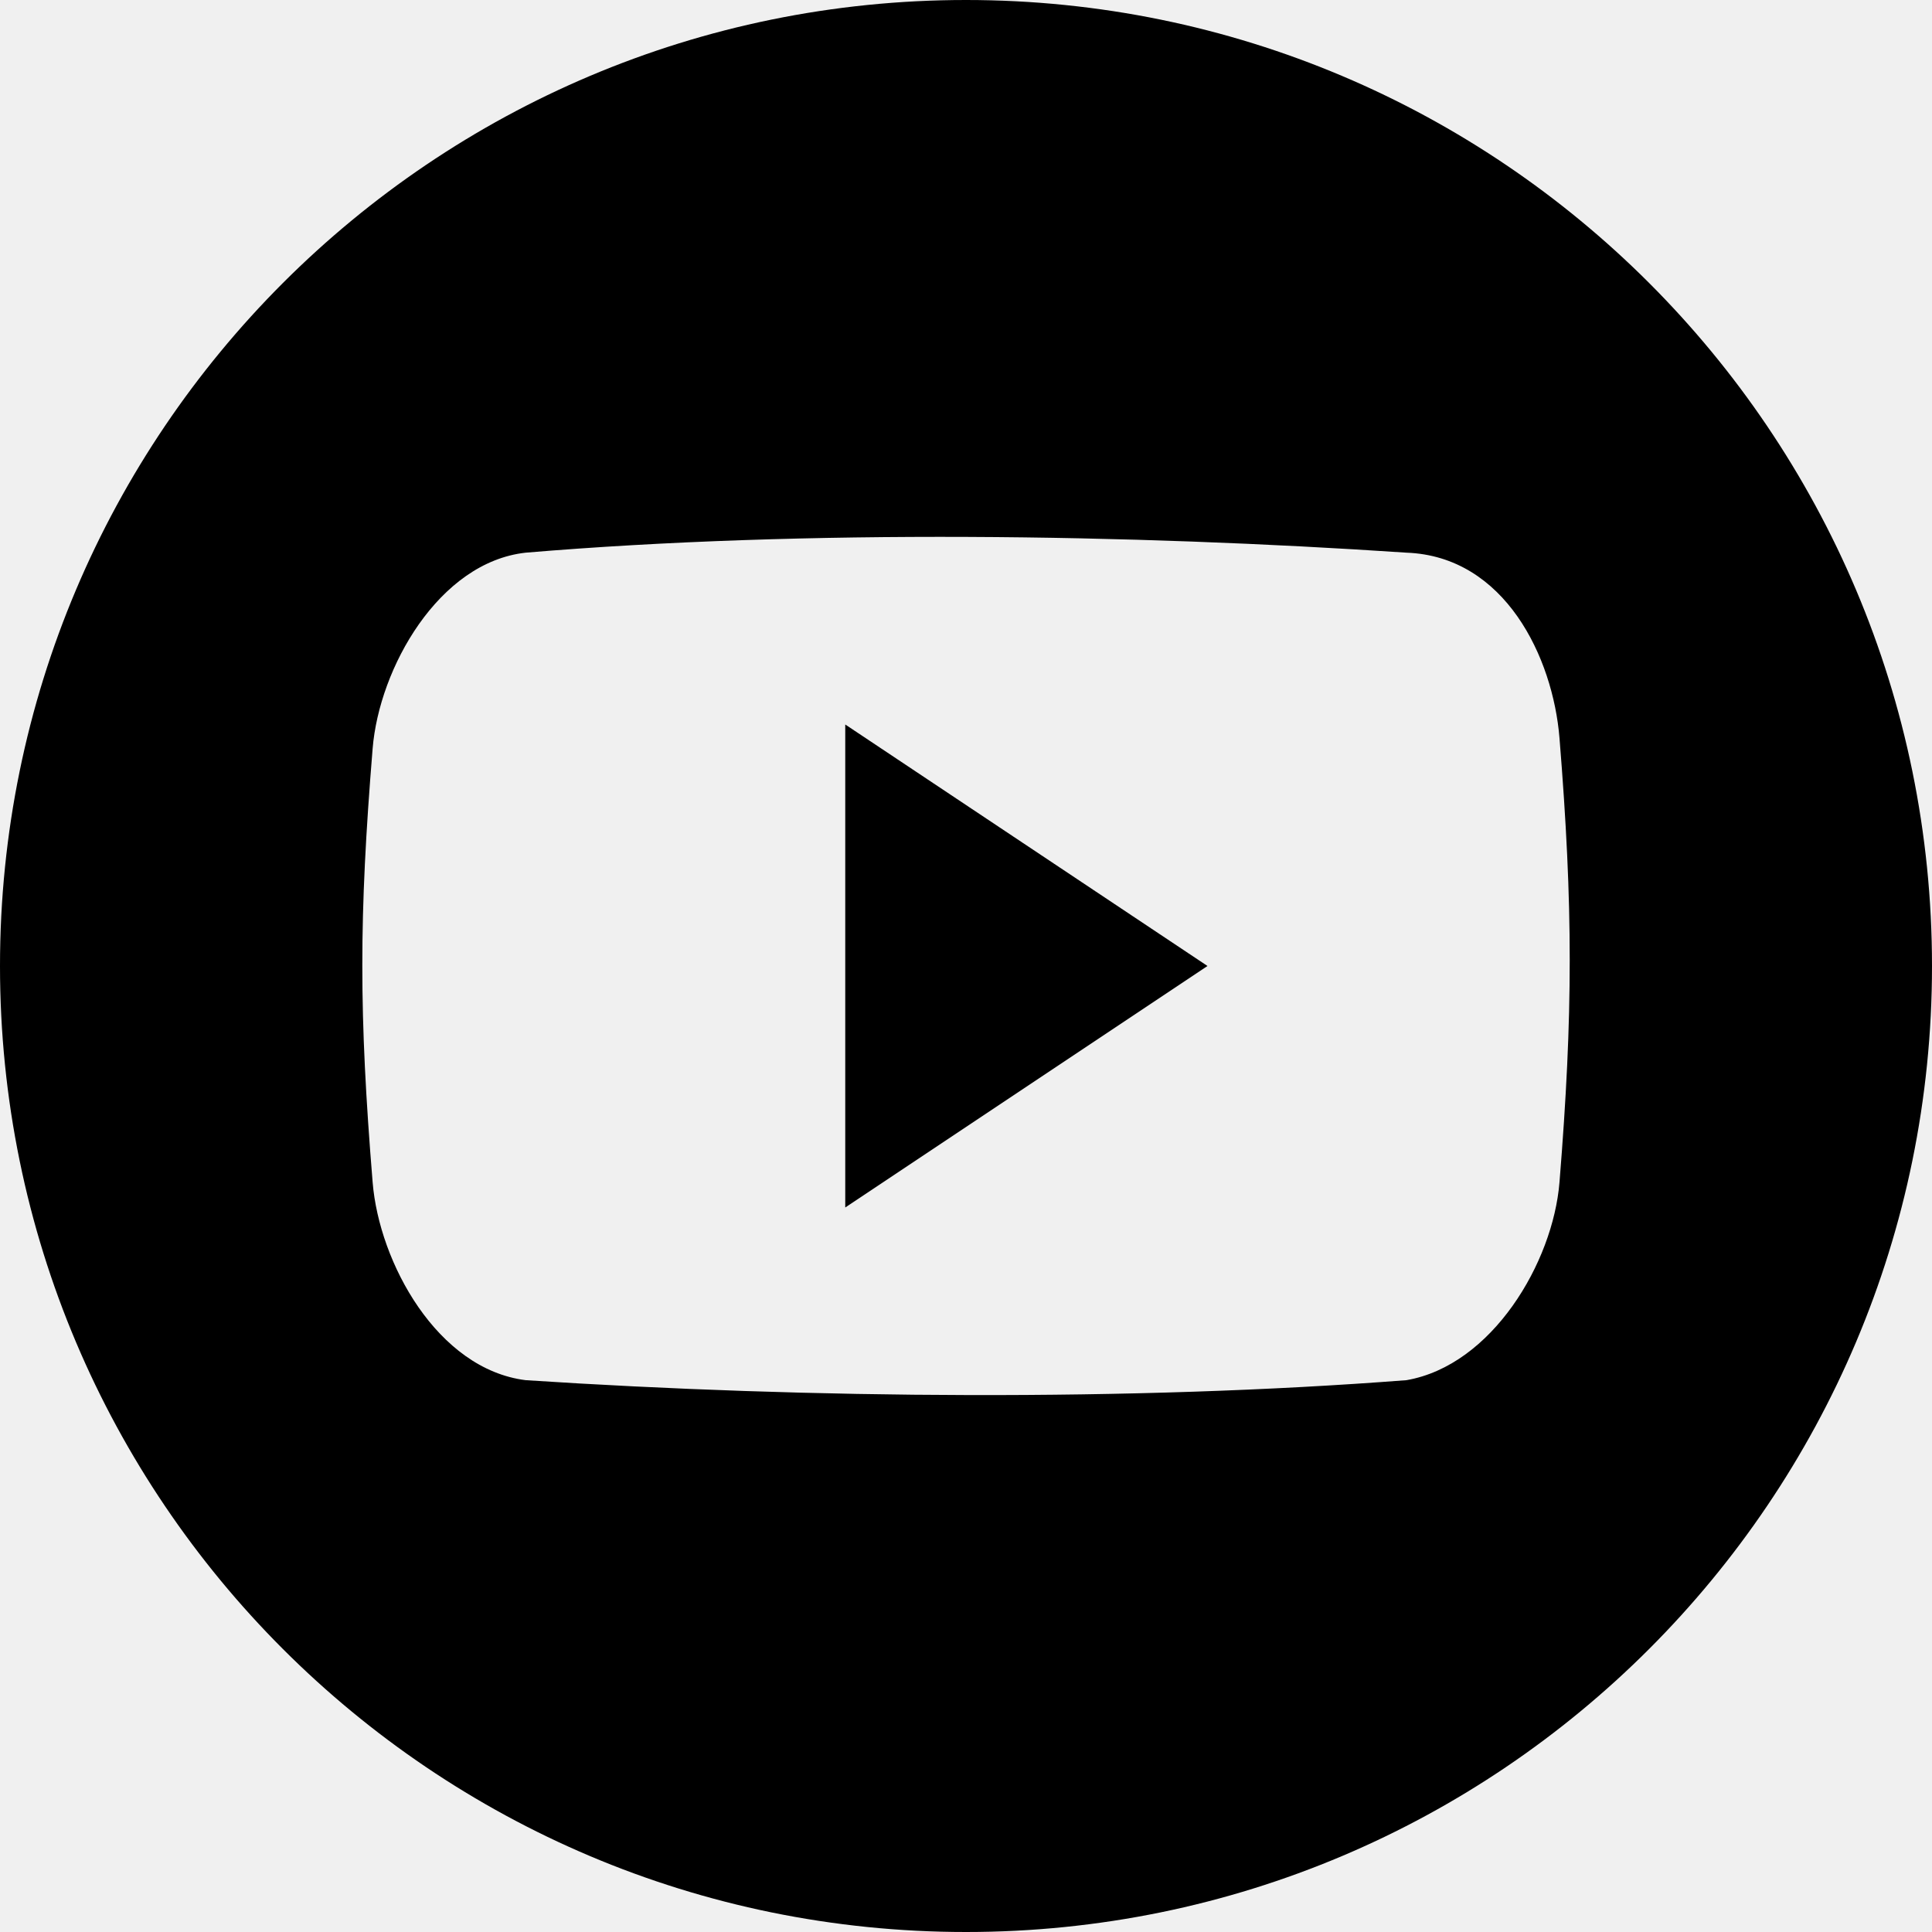
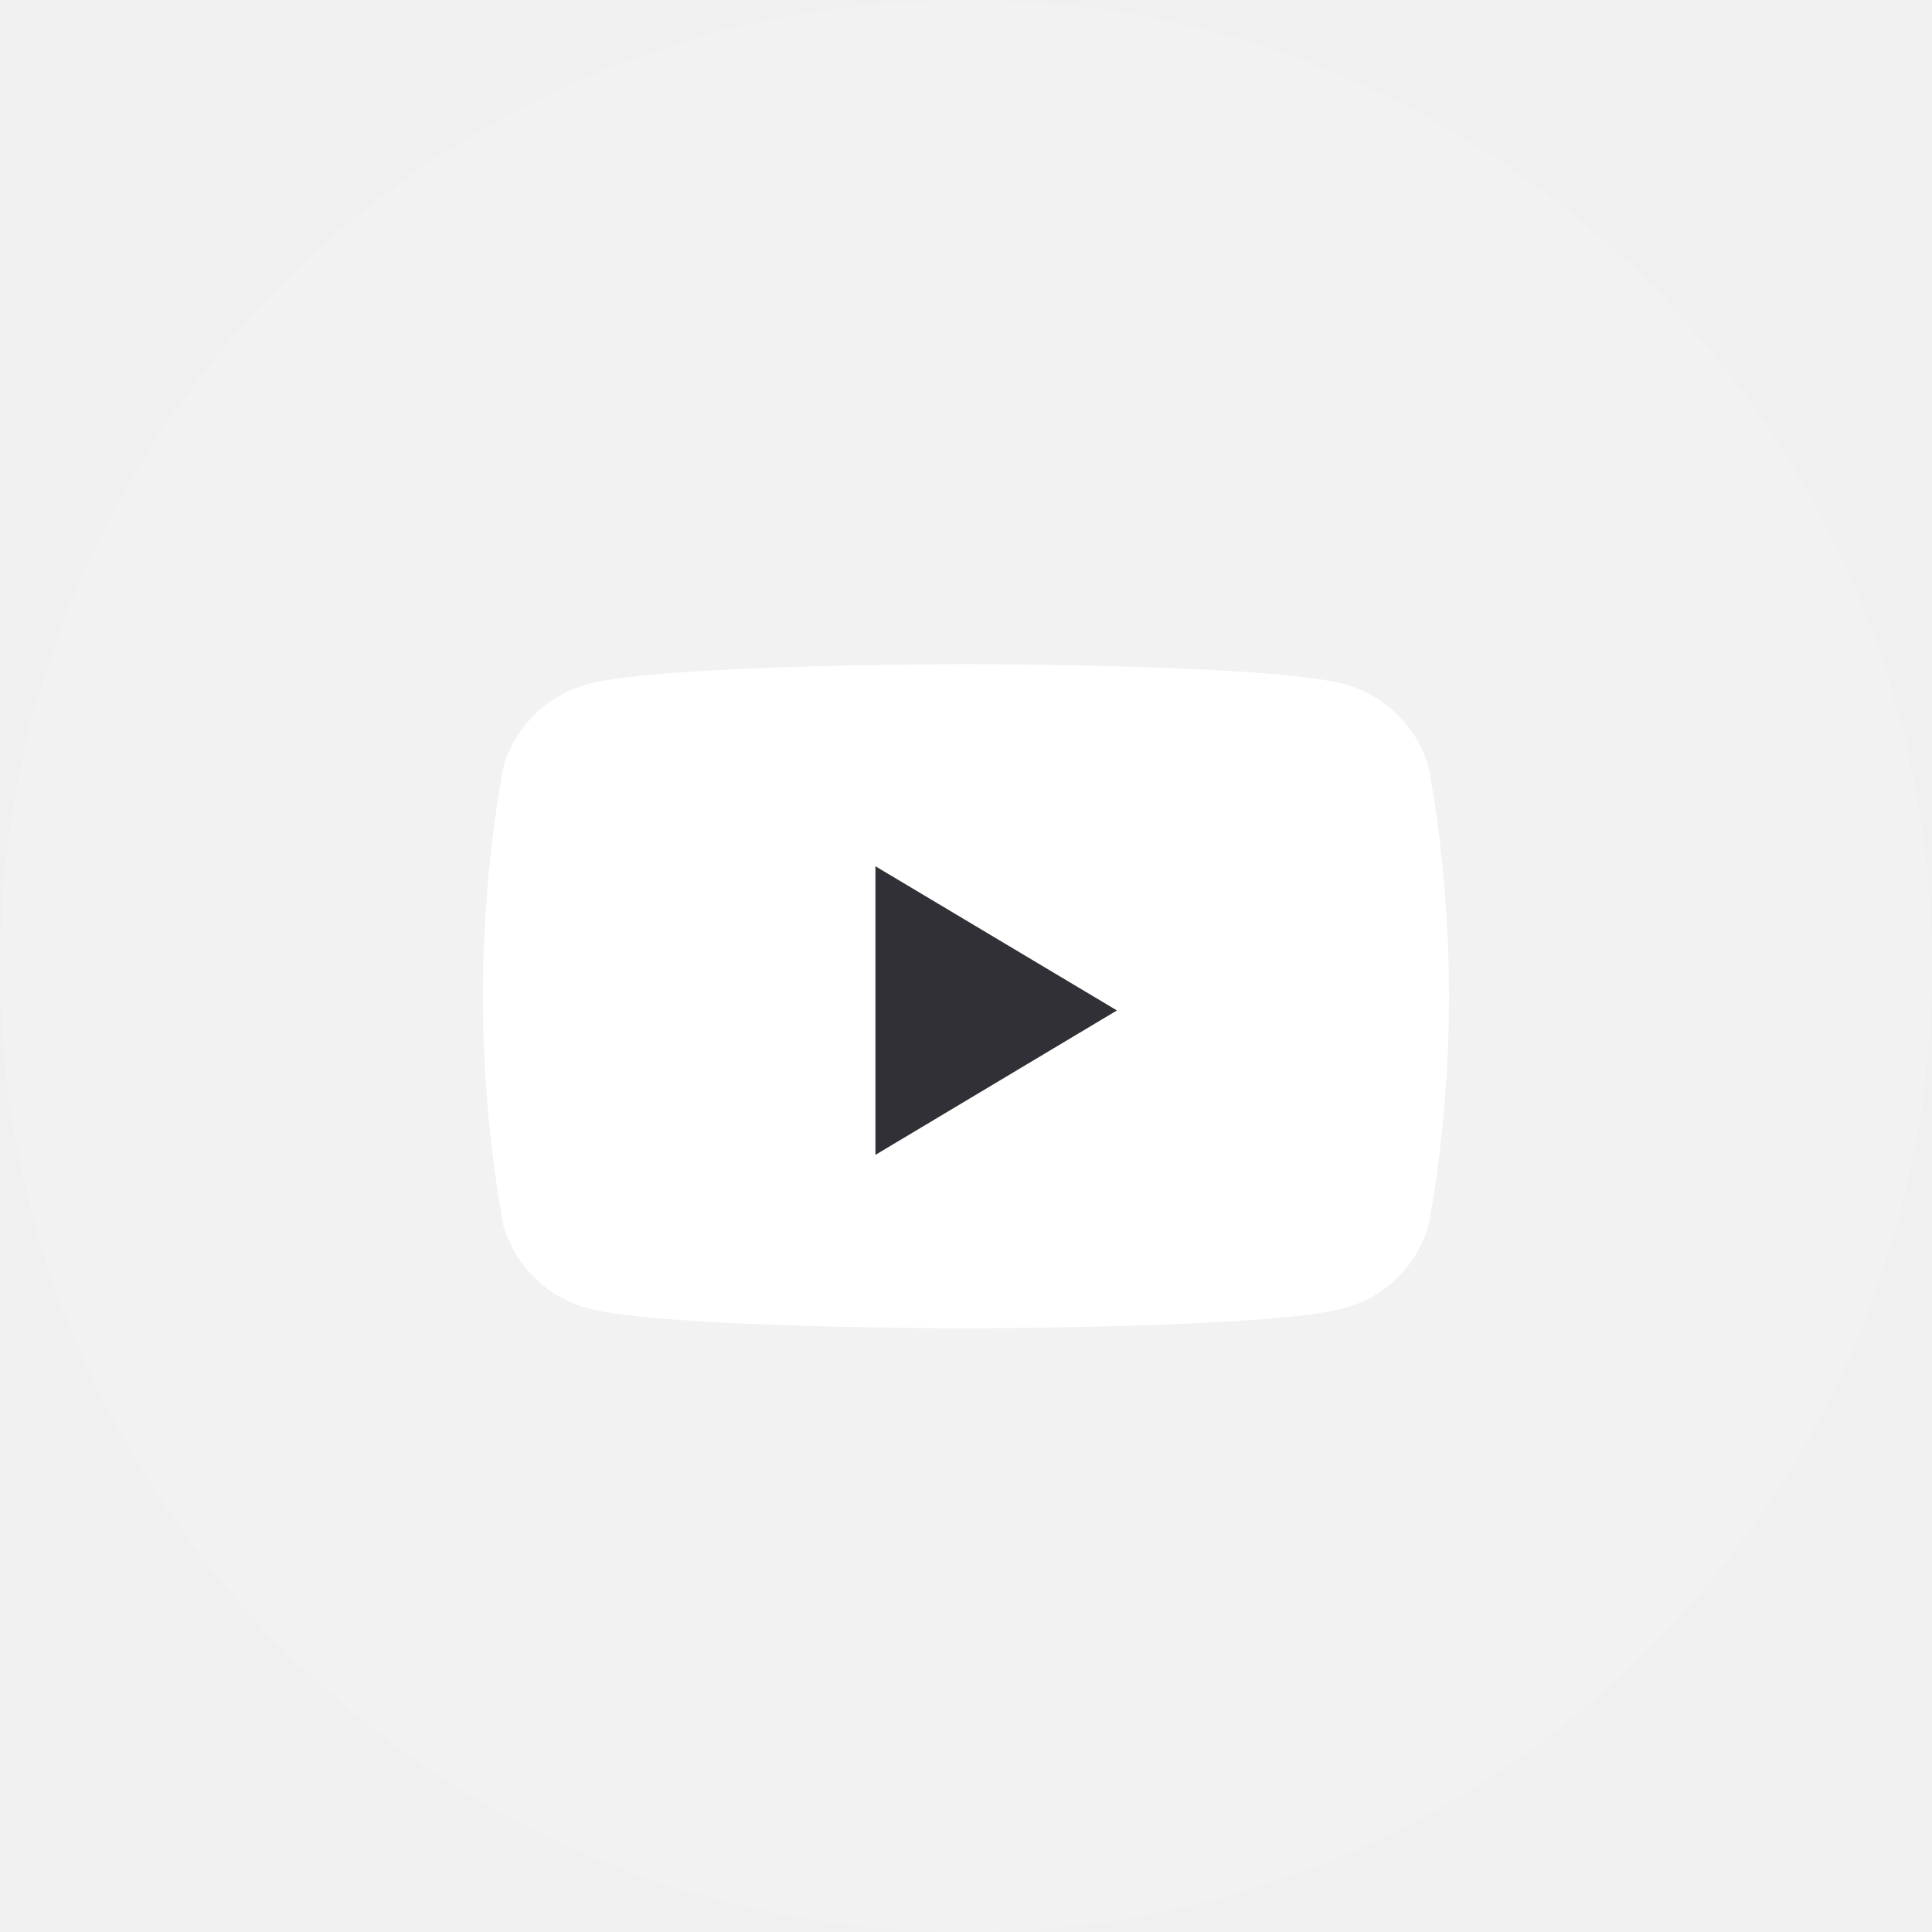
- <svg xmlns="http://www.w3.org/2000/svg" width="32" height="32" id="youtube">
-   <path d="M16 0C7.164 0 0 7.164 0 16s7.164 16 16 16 16-7.164 16-16c0-8.838-7.164-16-16-16zm9.83 19.582c-.108 1.332-1.118 3.032-2.534 3.278-4.526.35-9.898.308-14.59 0-1.464-.184-2.426-1.948-2.534-3.278-.228-2.796-.228-4.388 0-7.184.108-1.33 1.094-3.084 2.534-3.244 4.638-.39 10.036-.306 14.59 0 1.632.06 2.426 1.738 2.534 3.07.226 2.796.226 4.562 0 7.358zM14 20l6-4-6-4z" />
+ <svg xmlns="http://www.w3.org/2000/svg" width="40" height="40" viewBox="0 0 40 40">
+   <g id="Group_8" data-name="Group 8" transform="translate(-288 -7661.09)">
+     <circle id="BG" cx="20" cy="20" r="20" transform="translate(288 7661.09)" fill="#fff" opacity="0.102" />
+     <g id="Group_5" data-name="Group 5">
+       <path id="Op_component_1" data-name="Op component 1" d="M315.813,7675.25a2.485,2.485,0,0,1,1.769,1.737,26.946,26.946,0,0,1,0,9.456,2.483,2.483,0,0,1-1.769,1.737c-1.559.411-7.813.411-7.813.411s-6.254,0-7.814-.411a2.483,2.483,0,0,1-1.768-1.737,26.94,26.94,0,0,1,0-9.456,2.485,2.485,0,0,1,1.768-1.737c1.56-.41,7.814-.41,7.814-.41S314.254,7674.84,315.813,7675.25Z" fill="#fff" />
+       <path id="Op_component_2" data-name="Op component 2" d="M306.125,7679.025V7685l5-2.99Z" fill="#303036" />
+     </g>
+   </g>
</svg>
